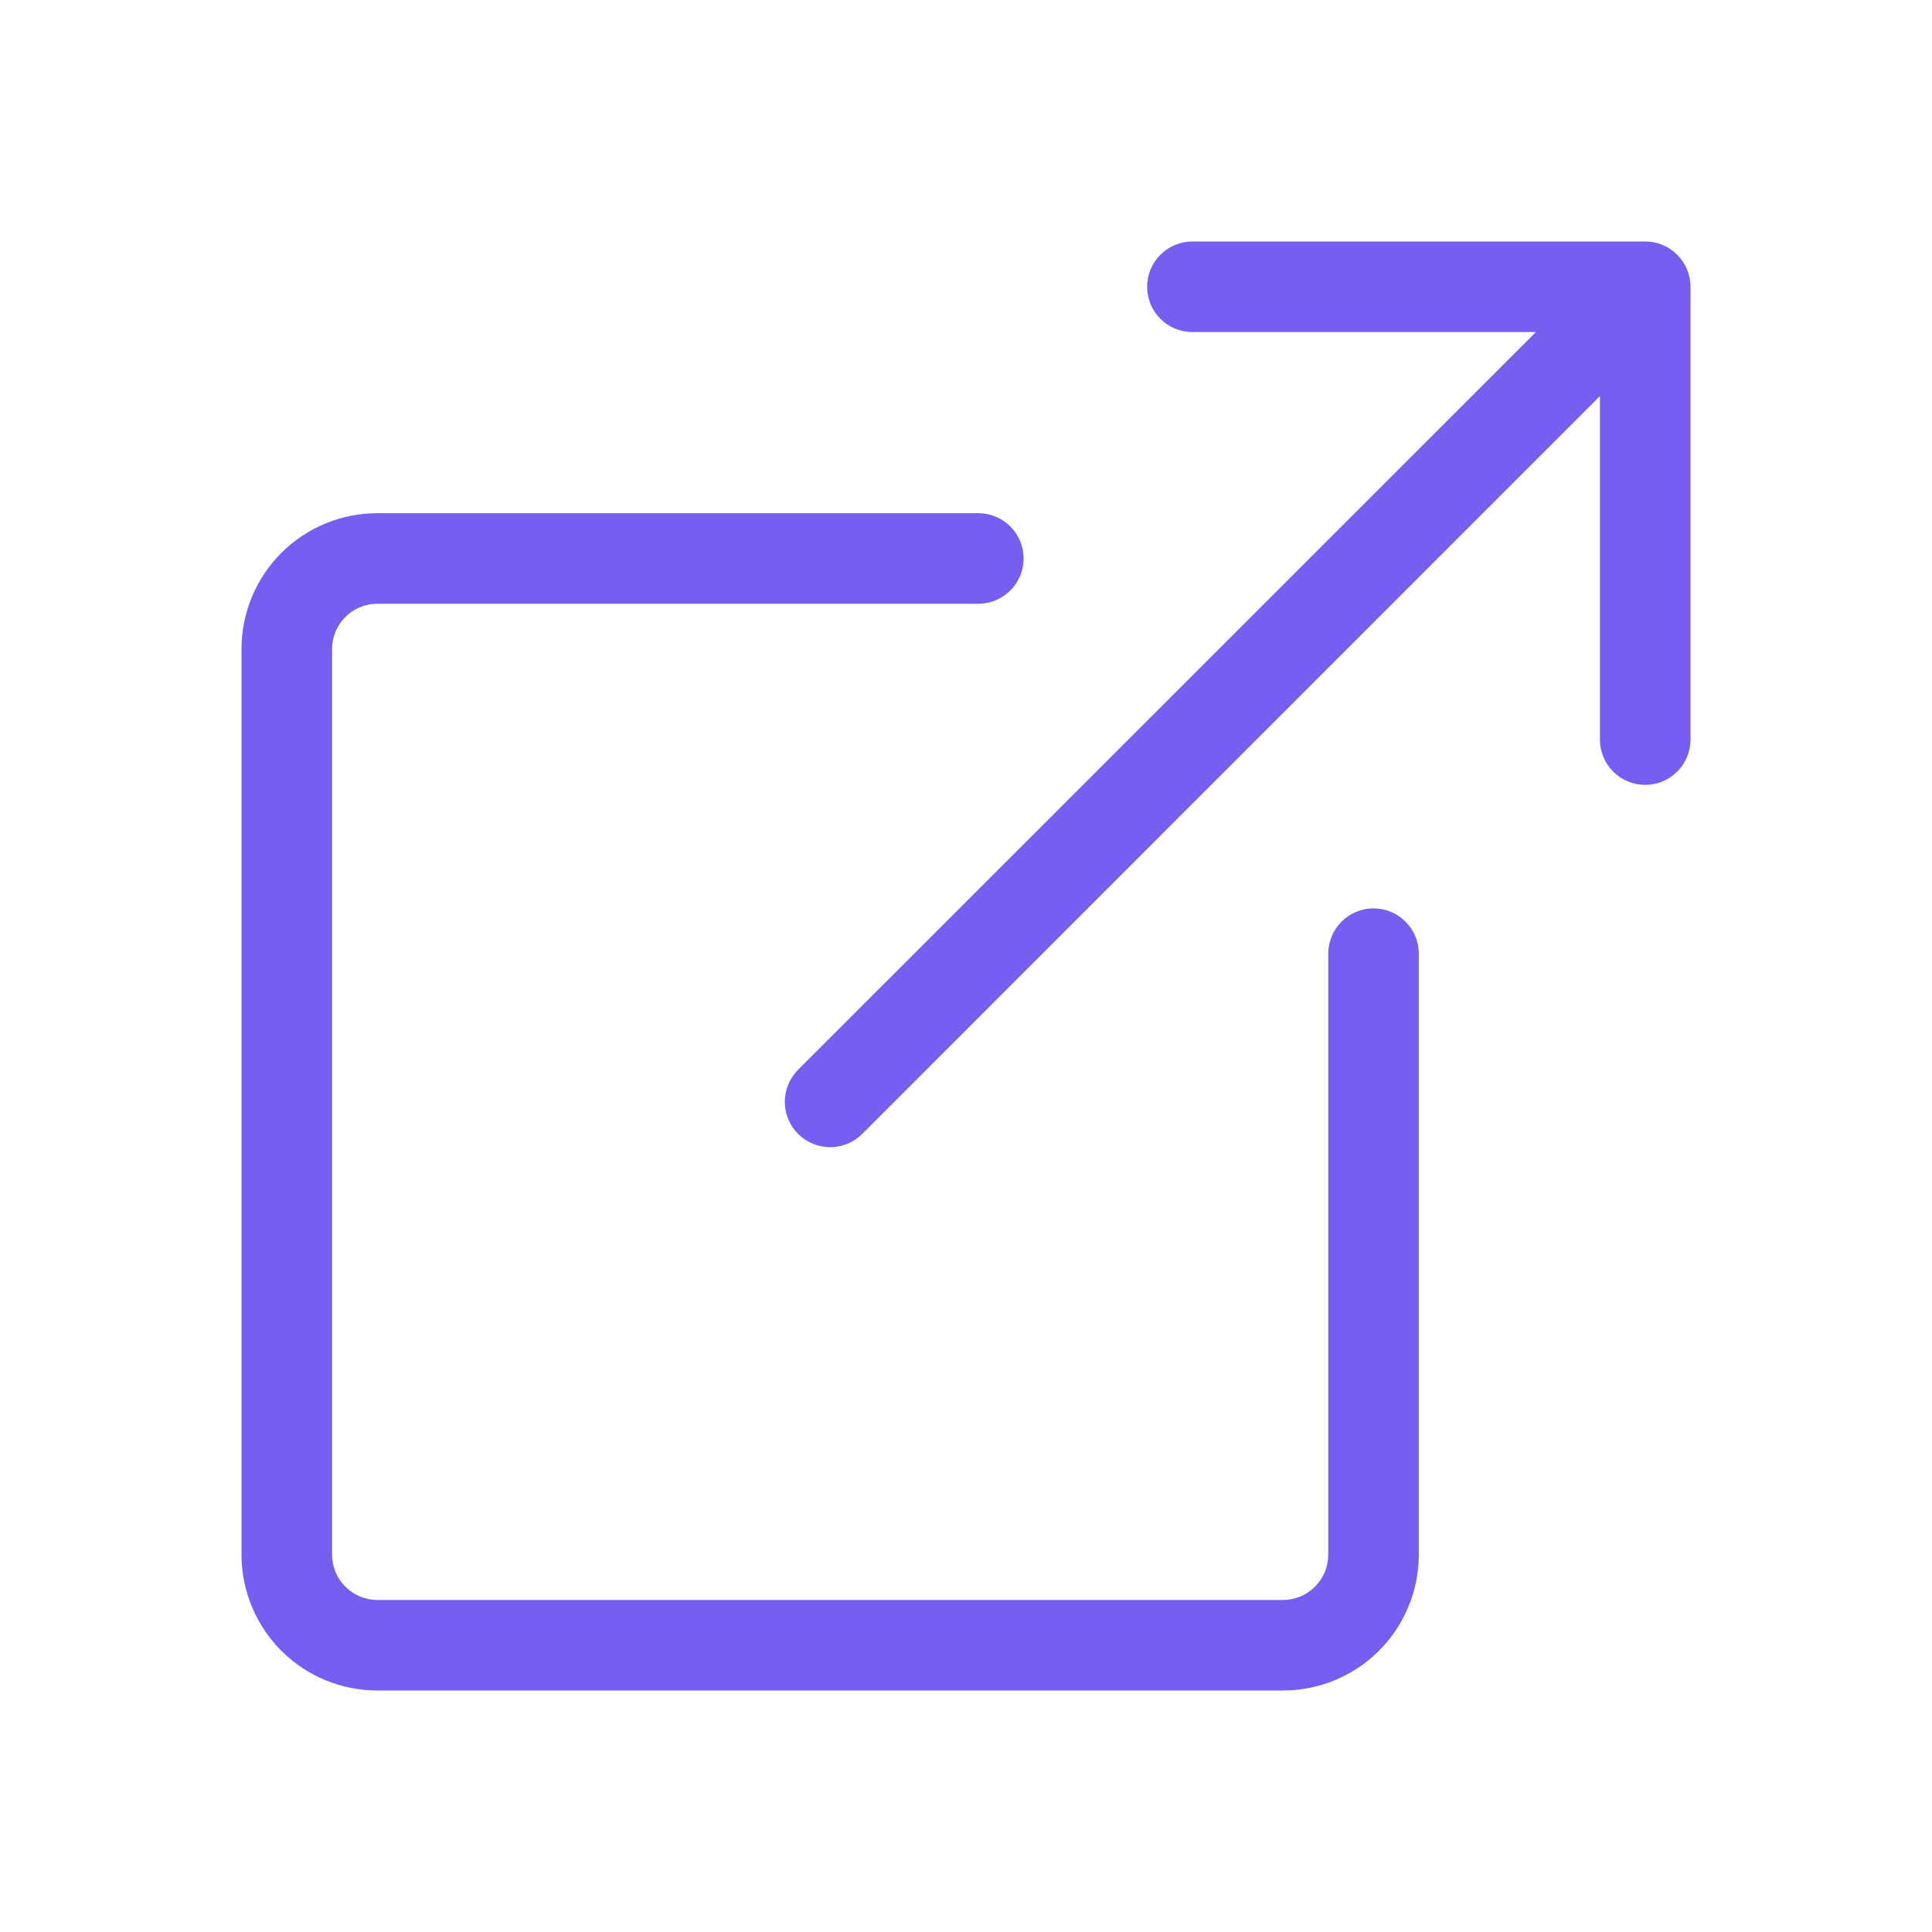
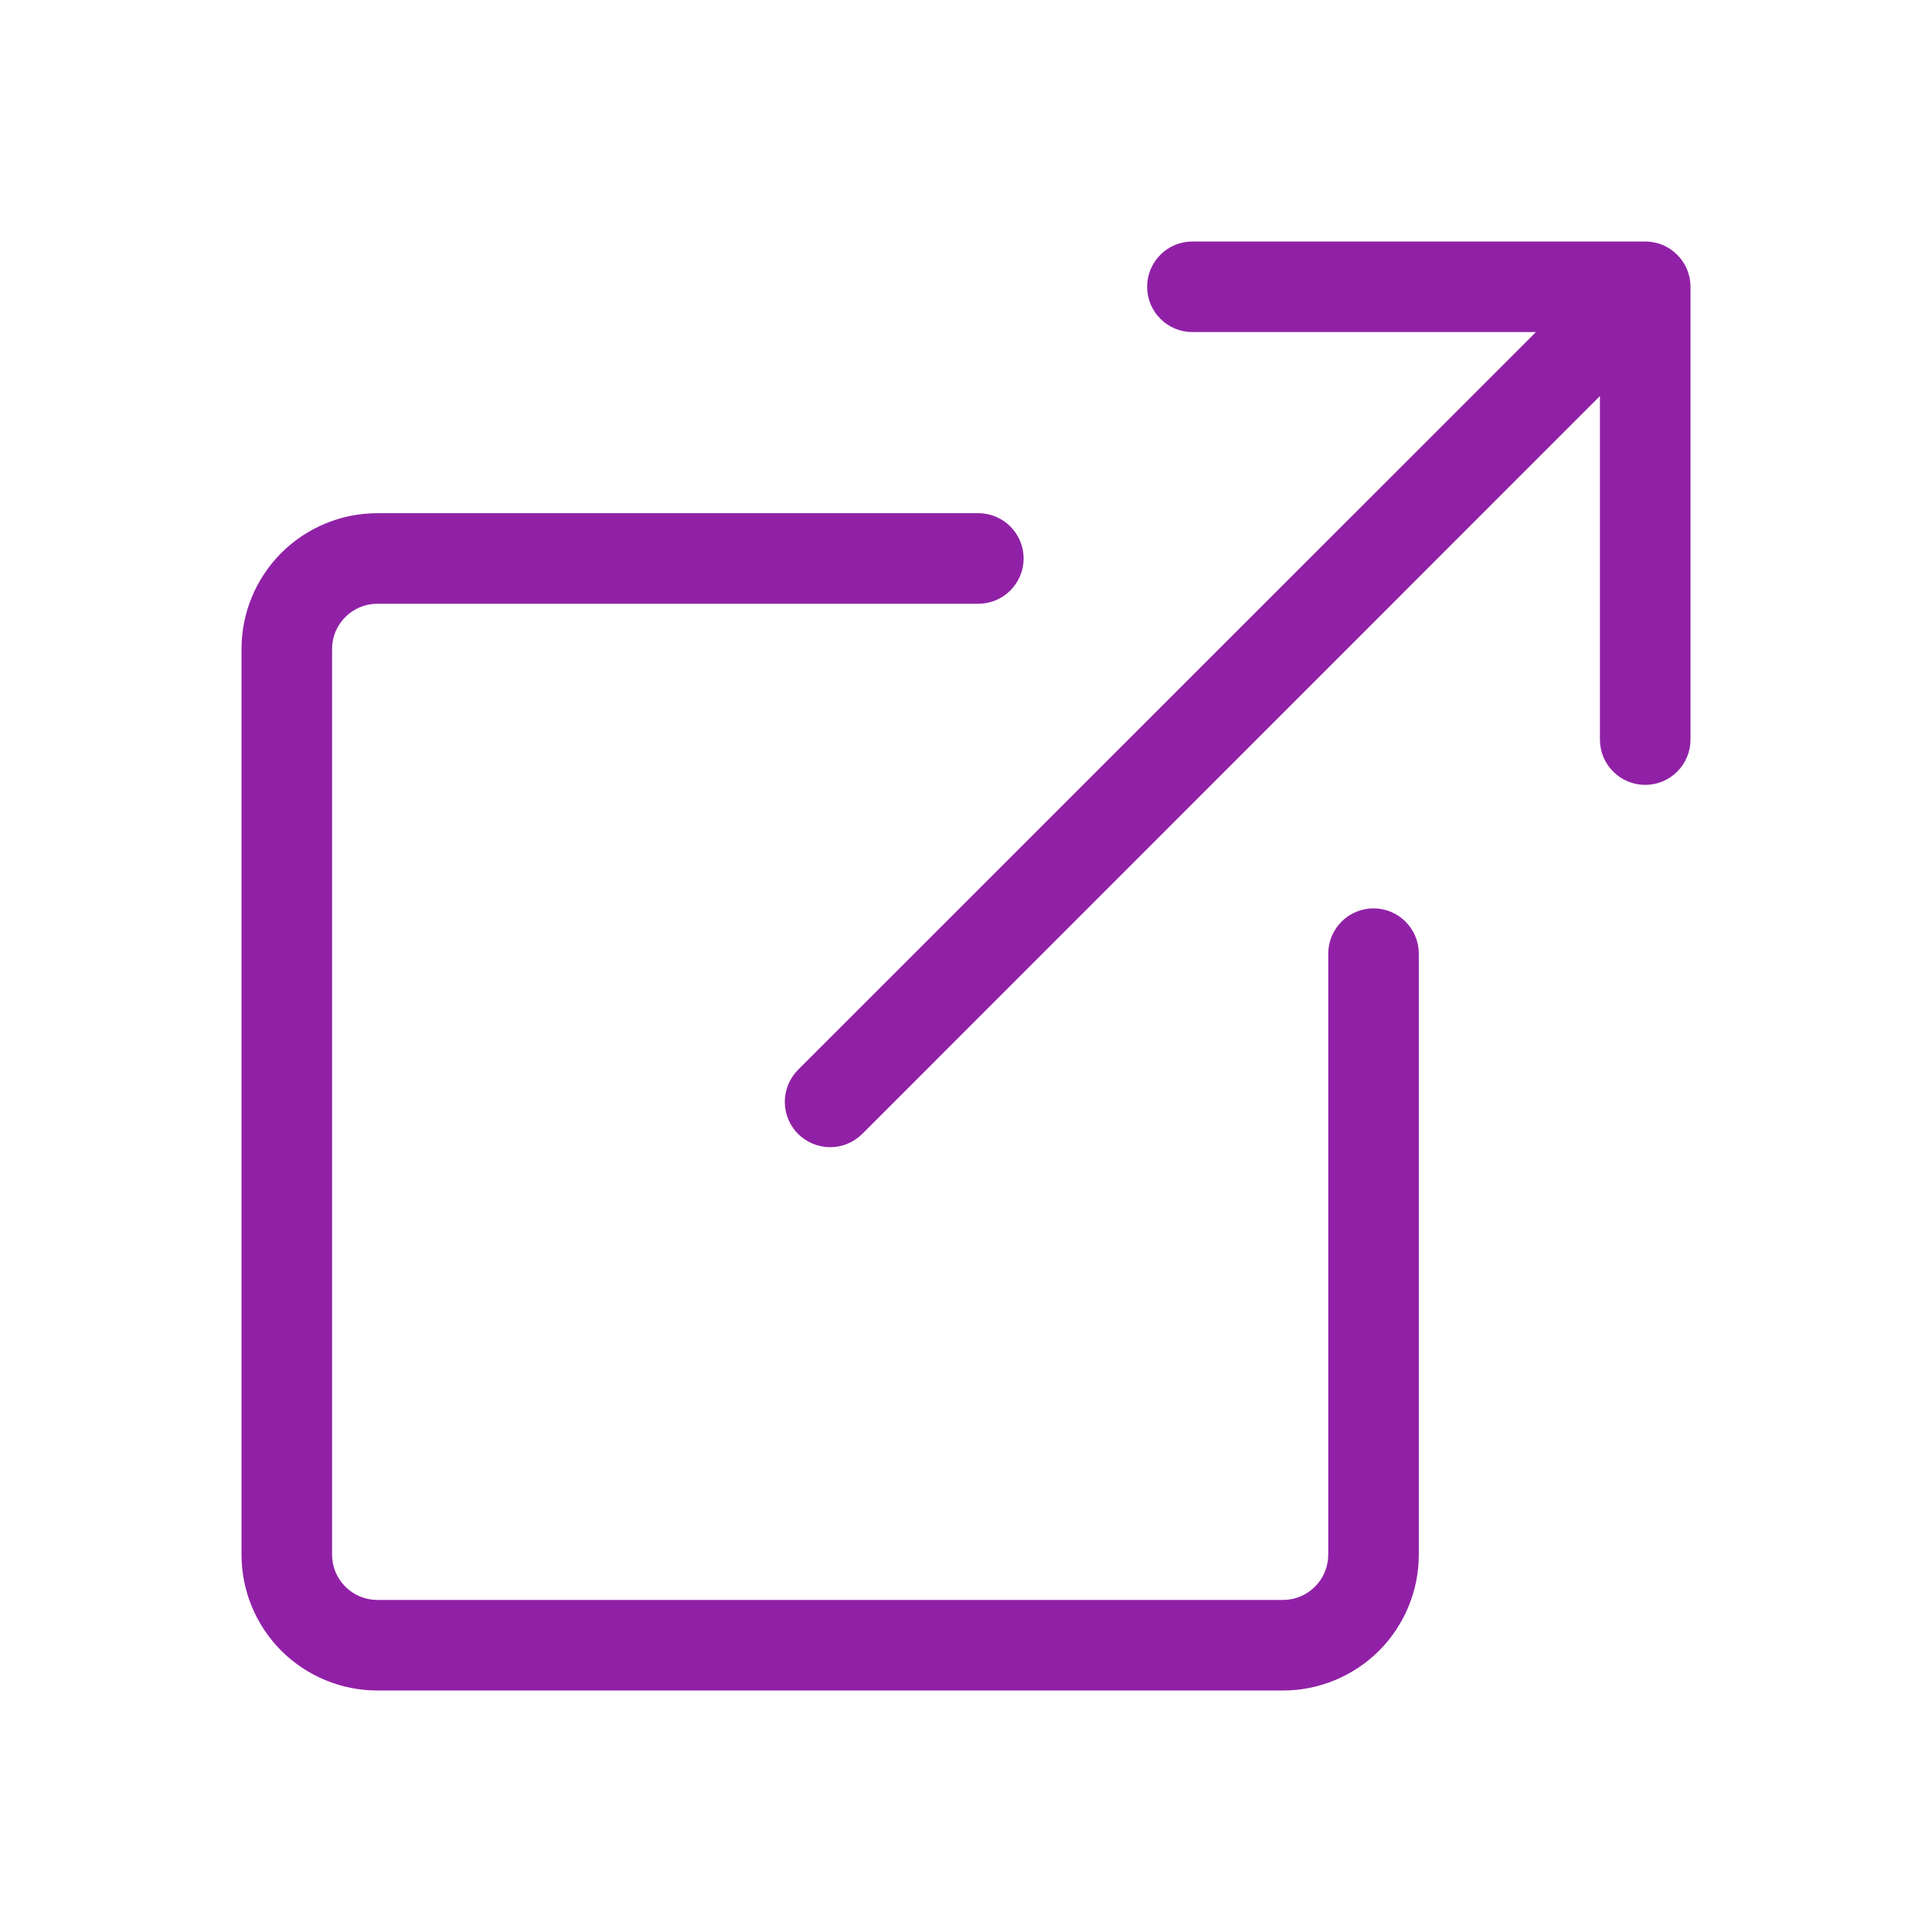
- <svg xmlns="http://www.w3.org/2000/svg" width="24" height="24" viewBox="0 0 24 24" fill="none">
-   <path fill-rule="evenodd" clip-rule="evenodd" d="M12.716 6.938C12.716 6.788 12.656 6.645 12.551 6.54C12.445 6.434 12.302 6.375 12.153 6.375H4.688C4.24 6.375 3.811 6.553 3.494 6.869C3.178 7.186 3 7.615 3 8.062V19.312C3 19.76 3.178 20.189 3.494 20.506C3.811 20.822 4.24 21 4.688 21H15.938C16.385 21 16.814 20.822 17.131 20.506C17.447 20.189 17.625 19.76 17.625 19.312V11.847C17.625 11.698 17.566 11.555 17.46 11.449C17.355 11.344 17.212 11.284 17.062 11.284C16.913 11.284 16.77 11.344 16.665 11.449C16.559 11.555 16.5 11.698 16.5 11.847V19.312C16.5 19.462 16.441 19.605 16.335 19.71C16.23 19.816 16.087 19.875 15.938 19.875H4.688C4.538 19.875 4.395 19.816 4.29 19.71C4.184 19.605 4.125 19.462 4.125 19.312V8.062C4.125 7.913 4.184 7.77 4.29 7.665C4.395 7.559 4.538 7.5 4.688 7.5H12.153C12.302 7.5 12.445 7.441 12.551 7.335C12.656 7.23 12.716 7.087 12.716 6.938Z" fill="#785EF0" />
-   <path fill-rule="evenodd" clip-rule="evenodd" d="M21 3.562C21 3.413 20.941 3.27 20.835 3.165C20.73 3.059 20.587 3 20.438 3H14.812C14.663 3 14.52 3.059 14.415 3.165C14.309 3.27 14.25 3.413 14.25 3.562C14.25 3.712 14.309 3.855 14.415 3.96C14.52 4.066 14.663 4.125 14.812 4.125H19.08L9.914 13.289C9.862 13.341 9.82 13.404 9.792 13.472C9.764 13.54 9.749 13.614 9.749 13.688C9.749 13.761 9.764 13.835 9.792 13.903C9.82 13.971 9.862 14.034 9.914 14.086C9.967 14.138 10.029 14.18 10.097 14.208C10.165 14.236 10.239 14.251 10.312 14.251C10.386 14.251 10.46 14.236 10.528 14.208C10.596 14.18 10.658 14.138 10.711 14.086L19.875 4.92V9.188C19.875 9.337 19.934 9.48 20.04 9.585C20.145 9.691 20.288 9.75 20.438 9.75C20.587 9.75 20.73 9.691 20.835 9.585C20.941 9.48 21 9.337 21 9.188V3.562Z" fill="#785EF0" />
+ <svg xmlns="http://www.w3.org/2000/svg" width="20" height="20" viewBox="0 0 24 24" fill="none">
+   <path fill-rule="evenodd" clip-rule="evenodd" d="M12.716 6.938C12.716 6.788 12.656 6.645 12.551 6.54C12.445 6.434 12.302 6.375 12.153 6.375H4.688C4.24 6.375 3.811 6.553 3.494 6.869C3.178 7.186 3 7.615 3 8.062V19.312C3 19.76 3.178 20.189 3.494 20.506C3.811 20.822 4.24 21 4.688 21H15.938C16.385 21 16.814 20.822 17.131 20.506C17.447 20.189 17.625 19.76 17.625 19.312V11.847C17.625 11.698 17.566 11.555 17.46 11.449C17.355 11.344 17.212 11.284 17.062 11.284C16.913 11.284 16.77 11.344 16.665 11.449C16.559 11.555 16.5 11.698 16.5 11.847V19.312C16.5 19.462 16.441 19.605 16.335 19.71C16.23 19.816 16.087 19.875 15.938 19.875H4.688C4.538 19.875 4.395 19.816 4.29 19.71C4.184 19.605 4.125 19.462 4.125 19.312V8.062C4.125 7.913 4.184 7.77 4.29 7.665C4.395 7.559 4.538 7.5 4.688 7.5H12.153C12.302 7.5 12.445 7.441 12.551 7.335C12.656 7.23 12.716 7.087 12.716 6.938Z" fill="#9021a6" />
+   <path fill-rule="evenodd" clip-rule="evenodd" d="M21 3.562C21 3.413 20.941 3.27 20.835 3.165C20.73 3.059 20.587 3 20.438 3H14.812C14.663 3 14.52 3.059 14.415 3.165C14.309 3.27 14.25 3.413 14.25 3.562C14.25 3.712 14.309 3.855 14.415 3.96C14.52 4.066 14.663 4.125 14.812 4.125H19.08L9.914 13.289C9.862 13.341 9.82 13.404 9.792 13.472C9.764 13.54 9.749 13.614 9.749 13.688C9.749 13.761 9.764 13.835 9.792 13.903C9.82 13.971 9.862 14.034 9.914 14.086C9.967 14.138 10.029 14.18 10.097 14.208C10.165 14.236 10.239 14.251 10.312 14.251C10.386 14.251 10.46 14.236 10.528 14.208C10.596 14.18 10.658 14.138 10.711 14.086L19.875 4.92V9.188C19.875 9.337 19.934 9.48 20.04 9.585C20.145 9.691 20.288 9.75 20.438 9.75C20.587 9.75 20.73 9.691 20.835 9.585C20.941 9.48 21 9.337 21 9.188V3.562Z" fill="#9021a6" />
</svg>
